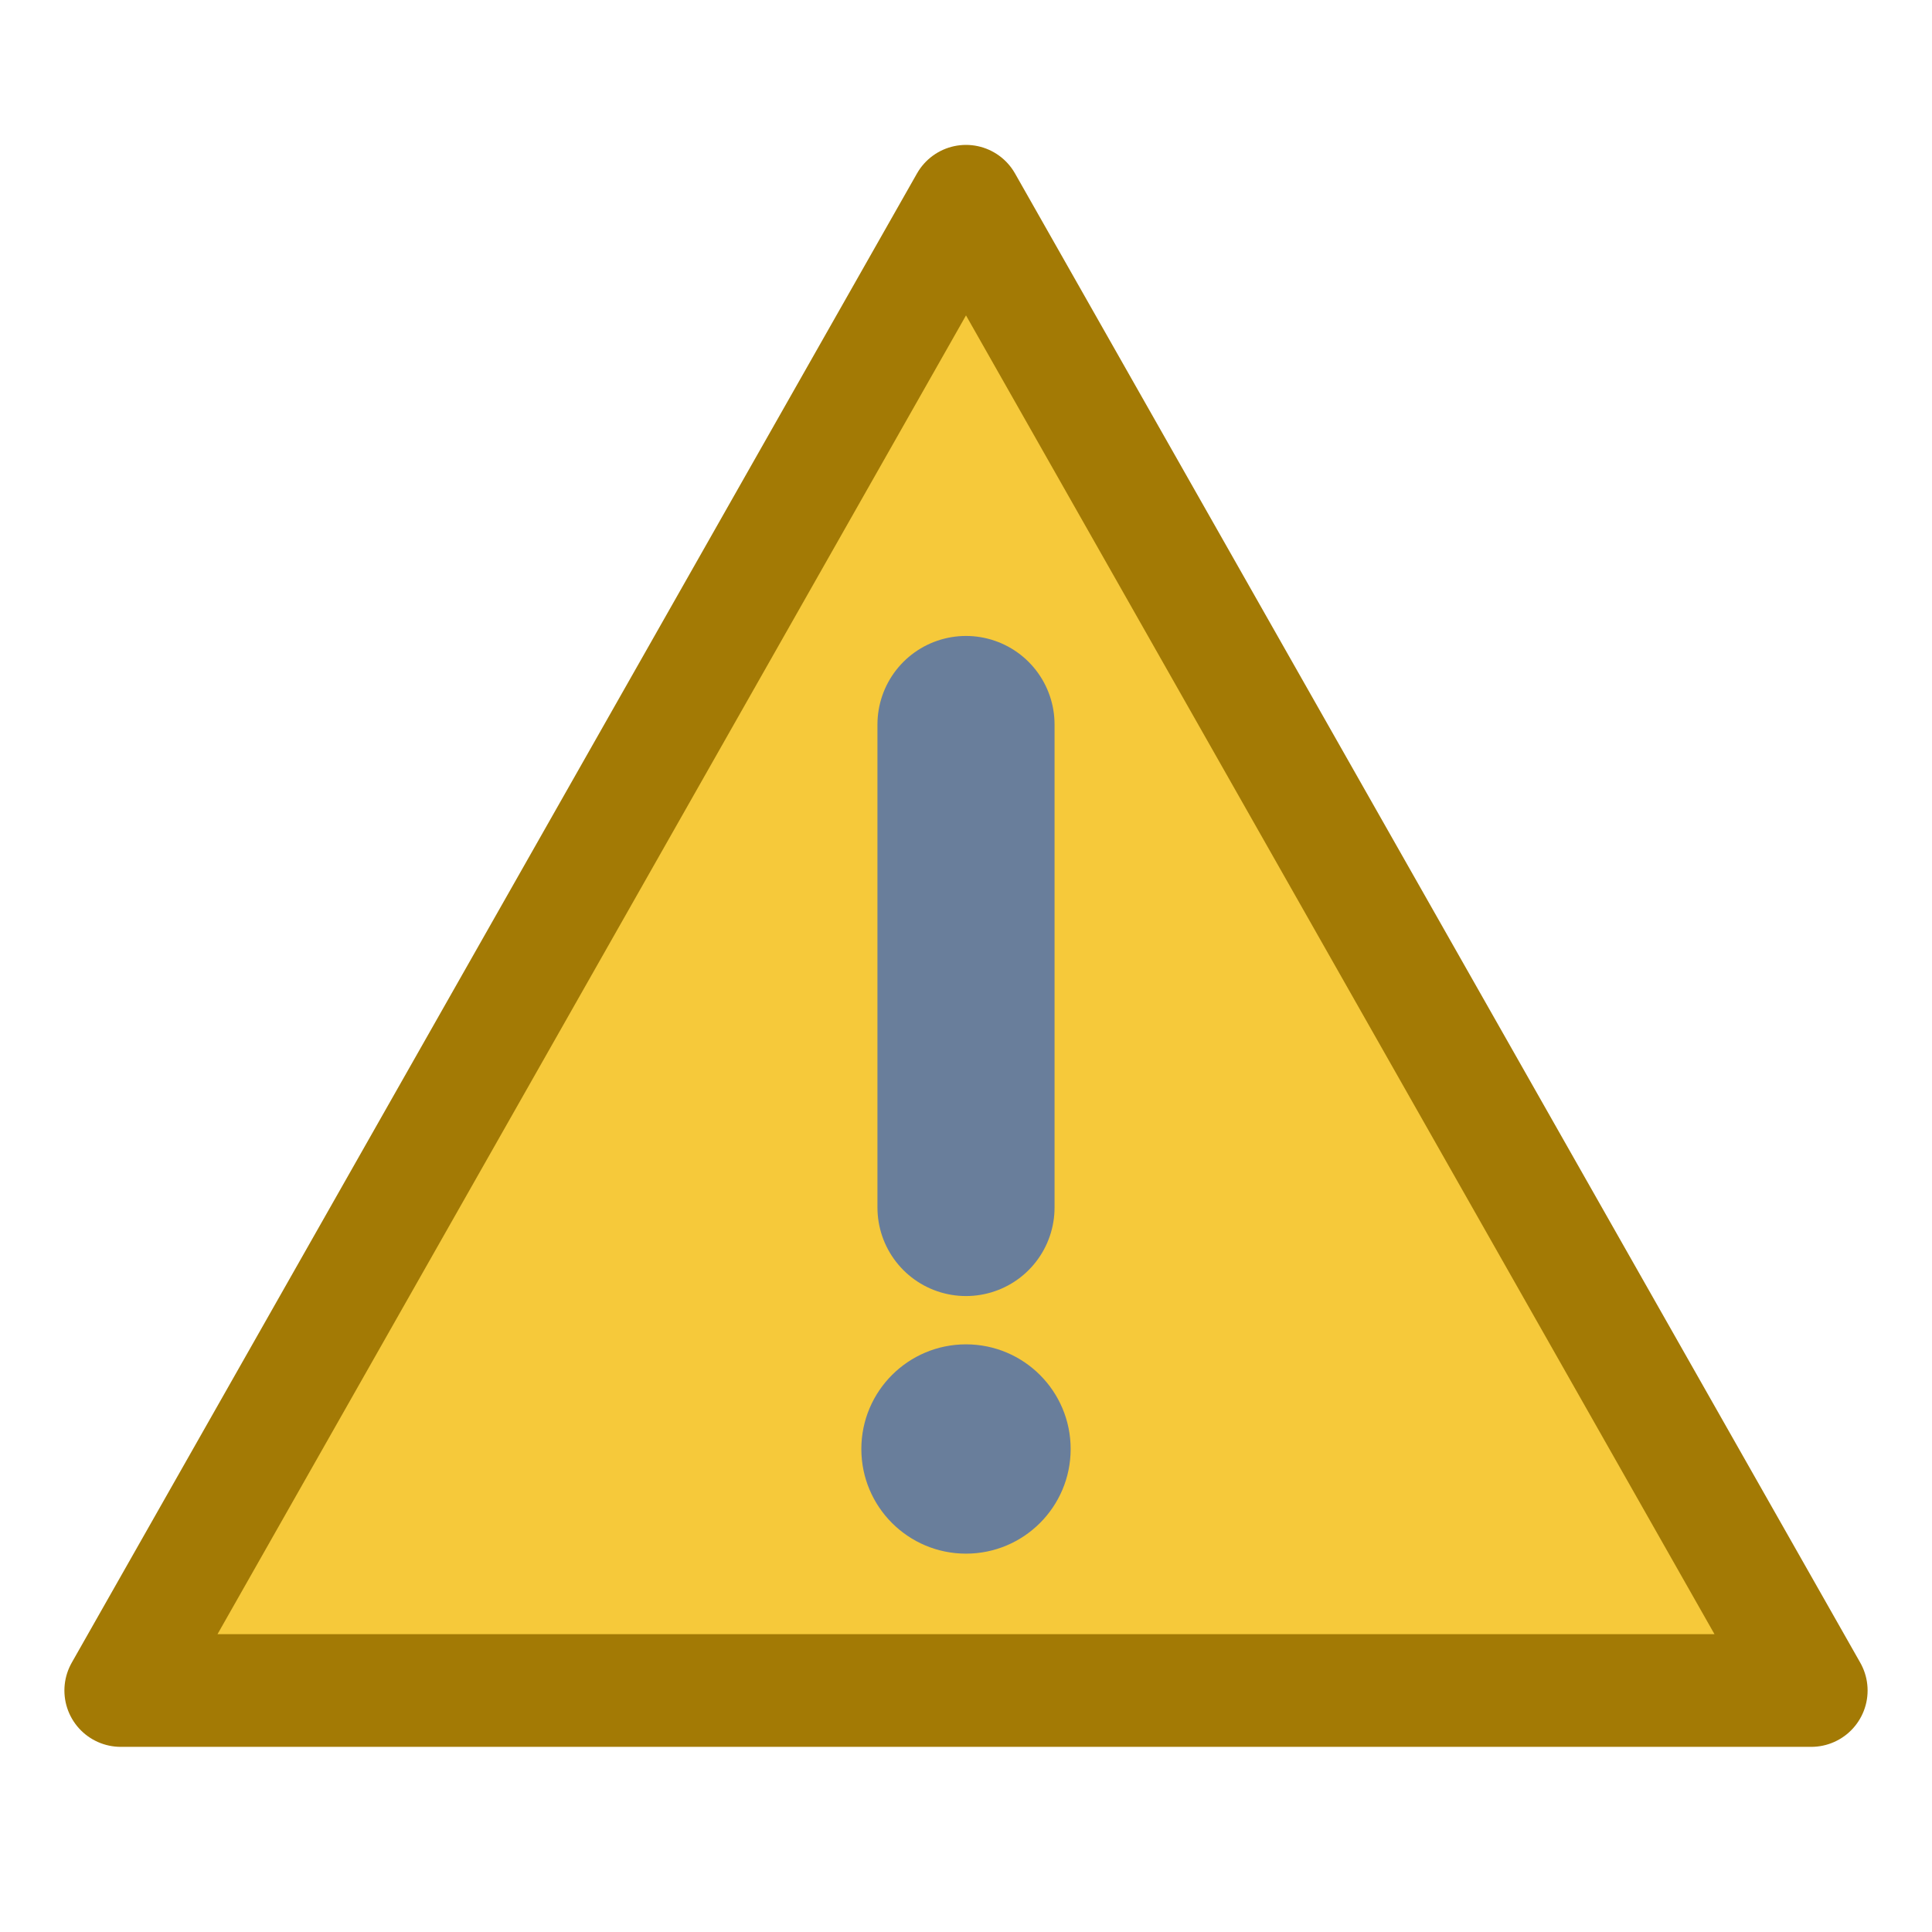
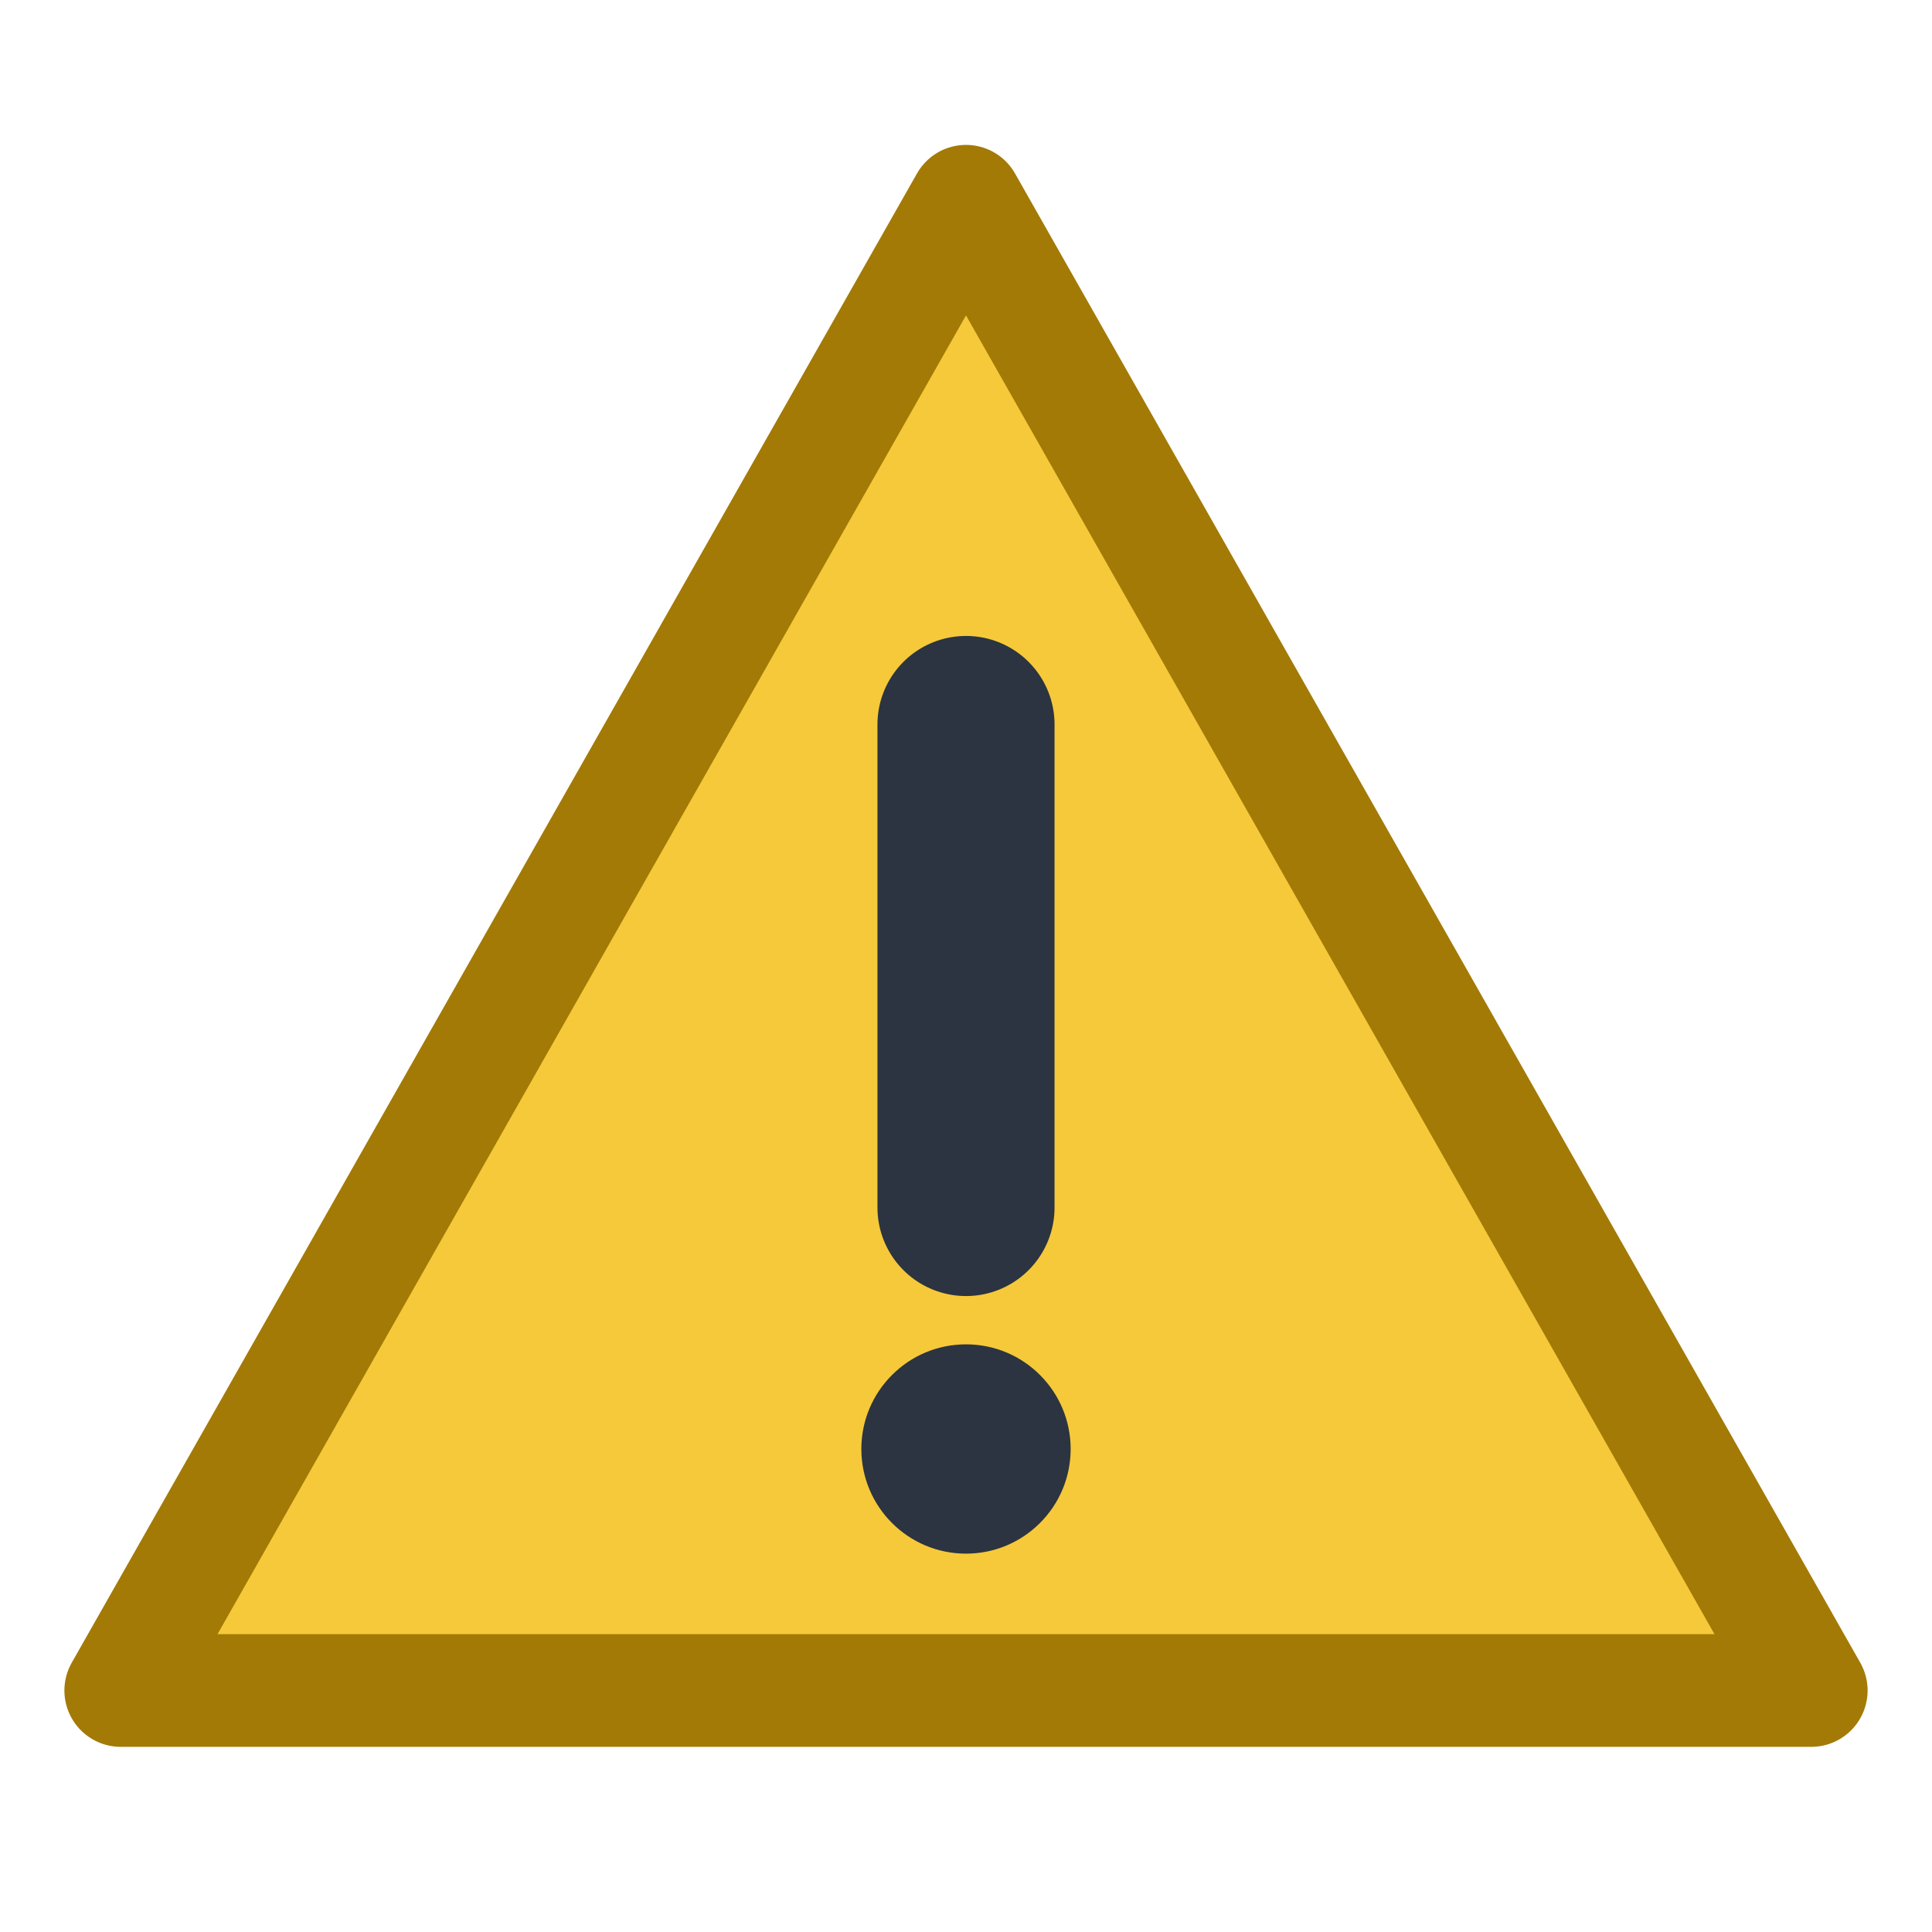
<svg xmlns="http://www.w3.org/2000/svg" width="24" height="24" viewBox="0 0 24 24">
  <polygon points="12,2.5 22.5,21 1.5,21" fill="#f6c93a" stroke="#a37a05" stroke-width="1.4" stroke-linejoin="round" />
-   <path d="M12,9 V15" fill="none" stroke="#697e9b" stroke-width="2.2" stroke-linecap="round" stroke-linejoin="round" />
-   <circle cx="12" cy="18" r="1.3" fill="#697e9b" />
+   <path d="M12,9 V15" fill="none" stroke="#2b3440" stroke-width="2.2" stroke-linecap="round" stroke-linejoin="round" />
+   <circle cx="12" cy="18" r="1.3" fill="#2b3440" />
</svg>
